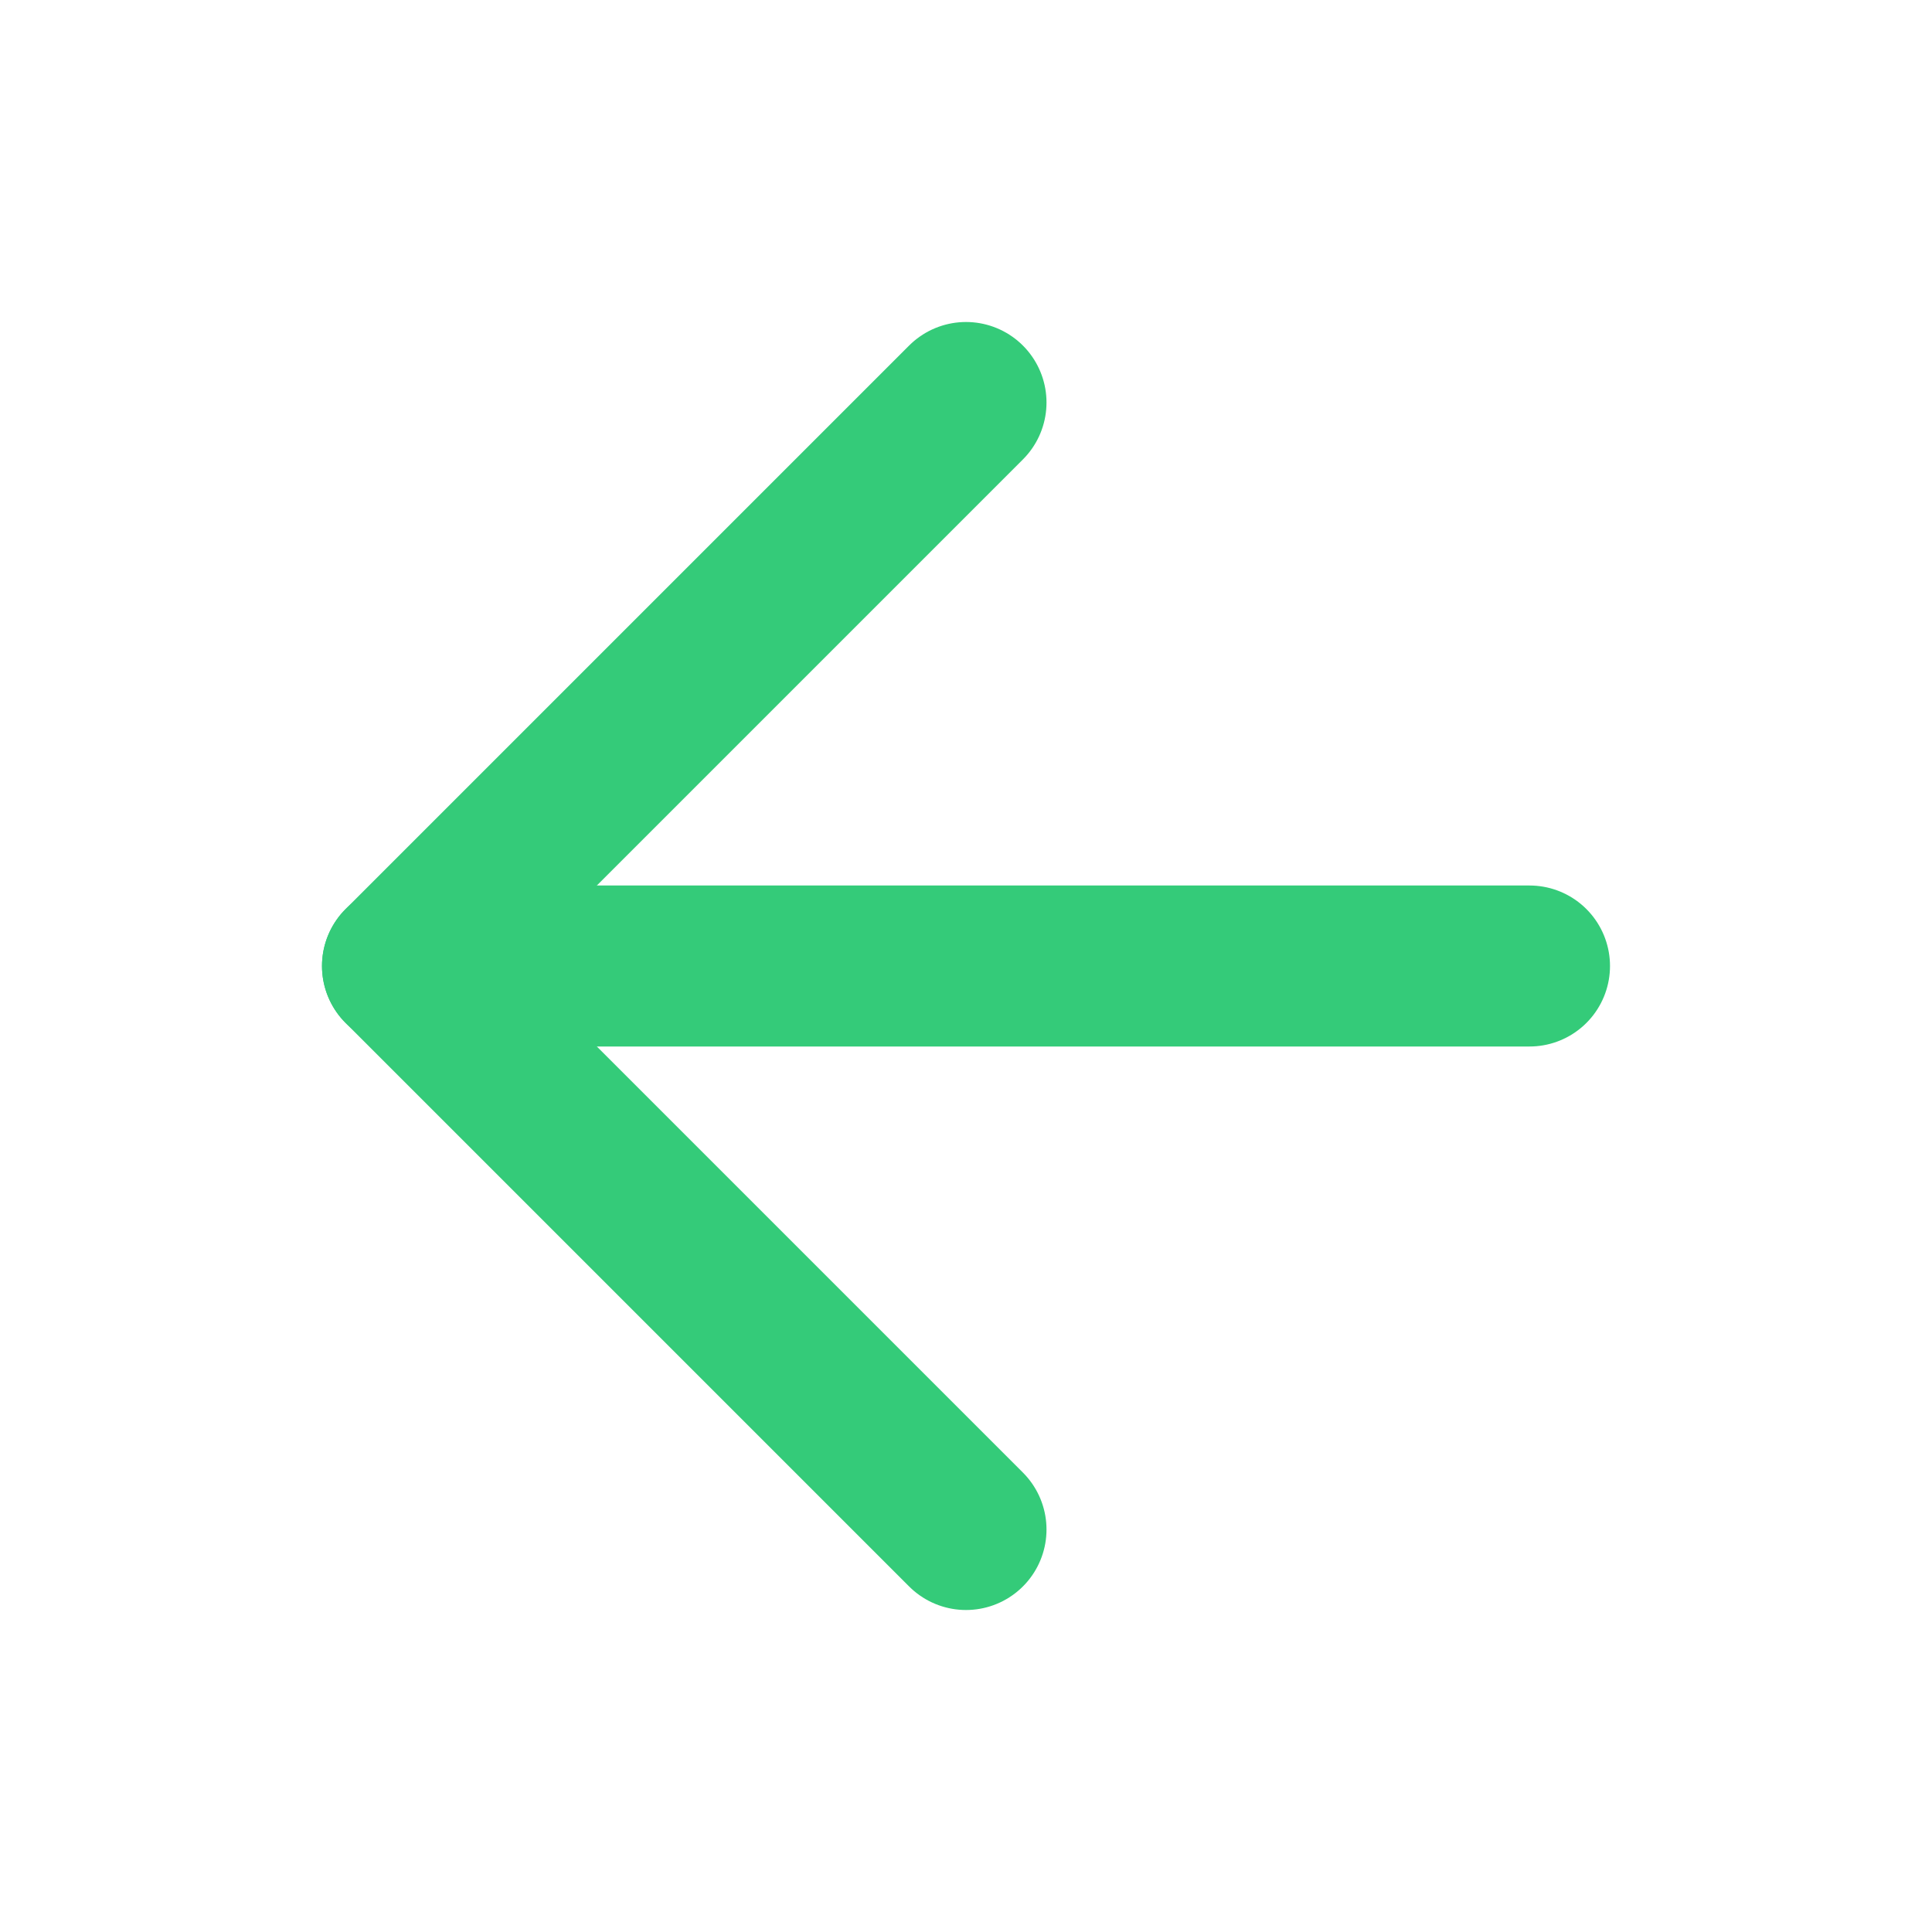
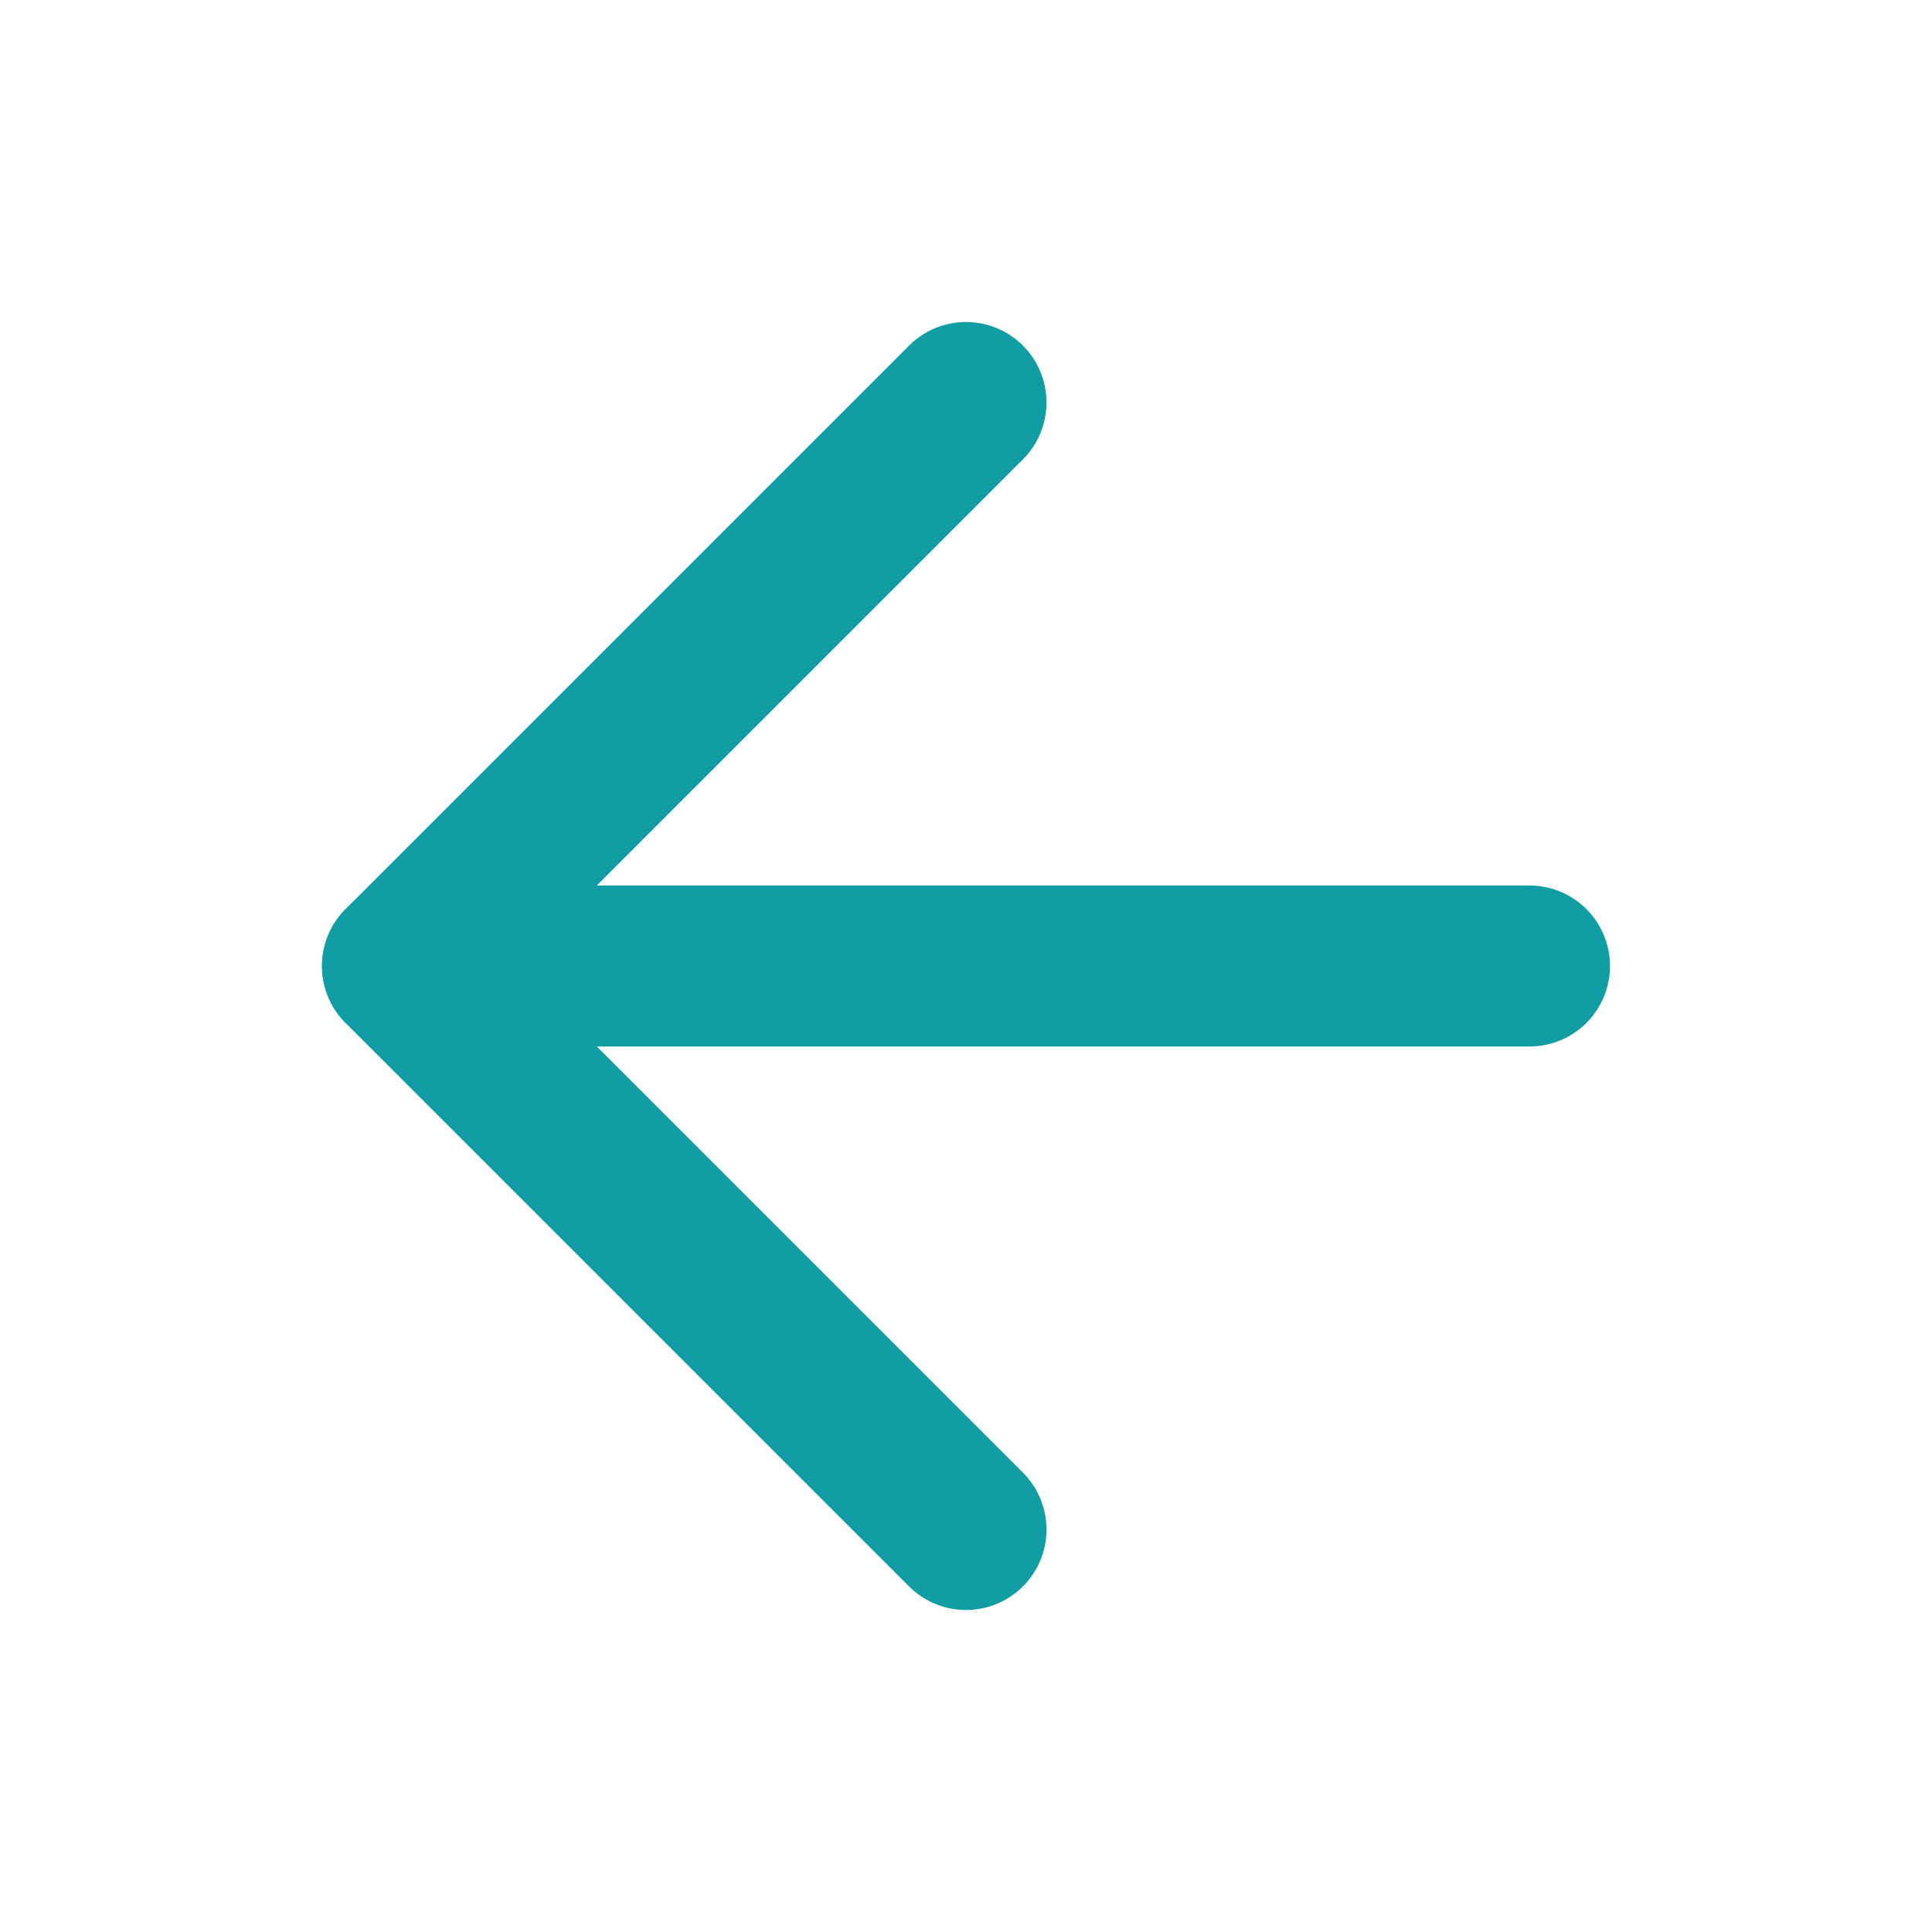
- <svg xmlns="http://www.w3.org/2000/svg" width="24" height="24" viewBox="0 0 24 24" fill="none" stroke="#34CB79" stroke-width="2" stroke-linecap="round" stroke-linejoin="round" class="feather feather-arrow-left">
+ <svg xmlns="http://www.w3.org/2000/svg" width="24" height="24" viewBox="0 0 24 24" fill="none" stroke="#119DA4" stroke-width="2" stroke-linecap="round" stroke-linejoin="round" class="feather feather-arrow-left">
  <line x1="19" y1="12" x2="5" y2="12" />
  <polyline points="12 19 5 12 12 5" />
</svg>
